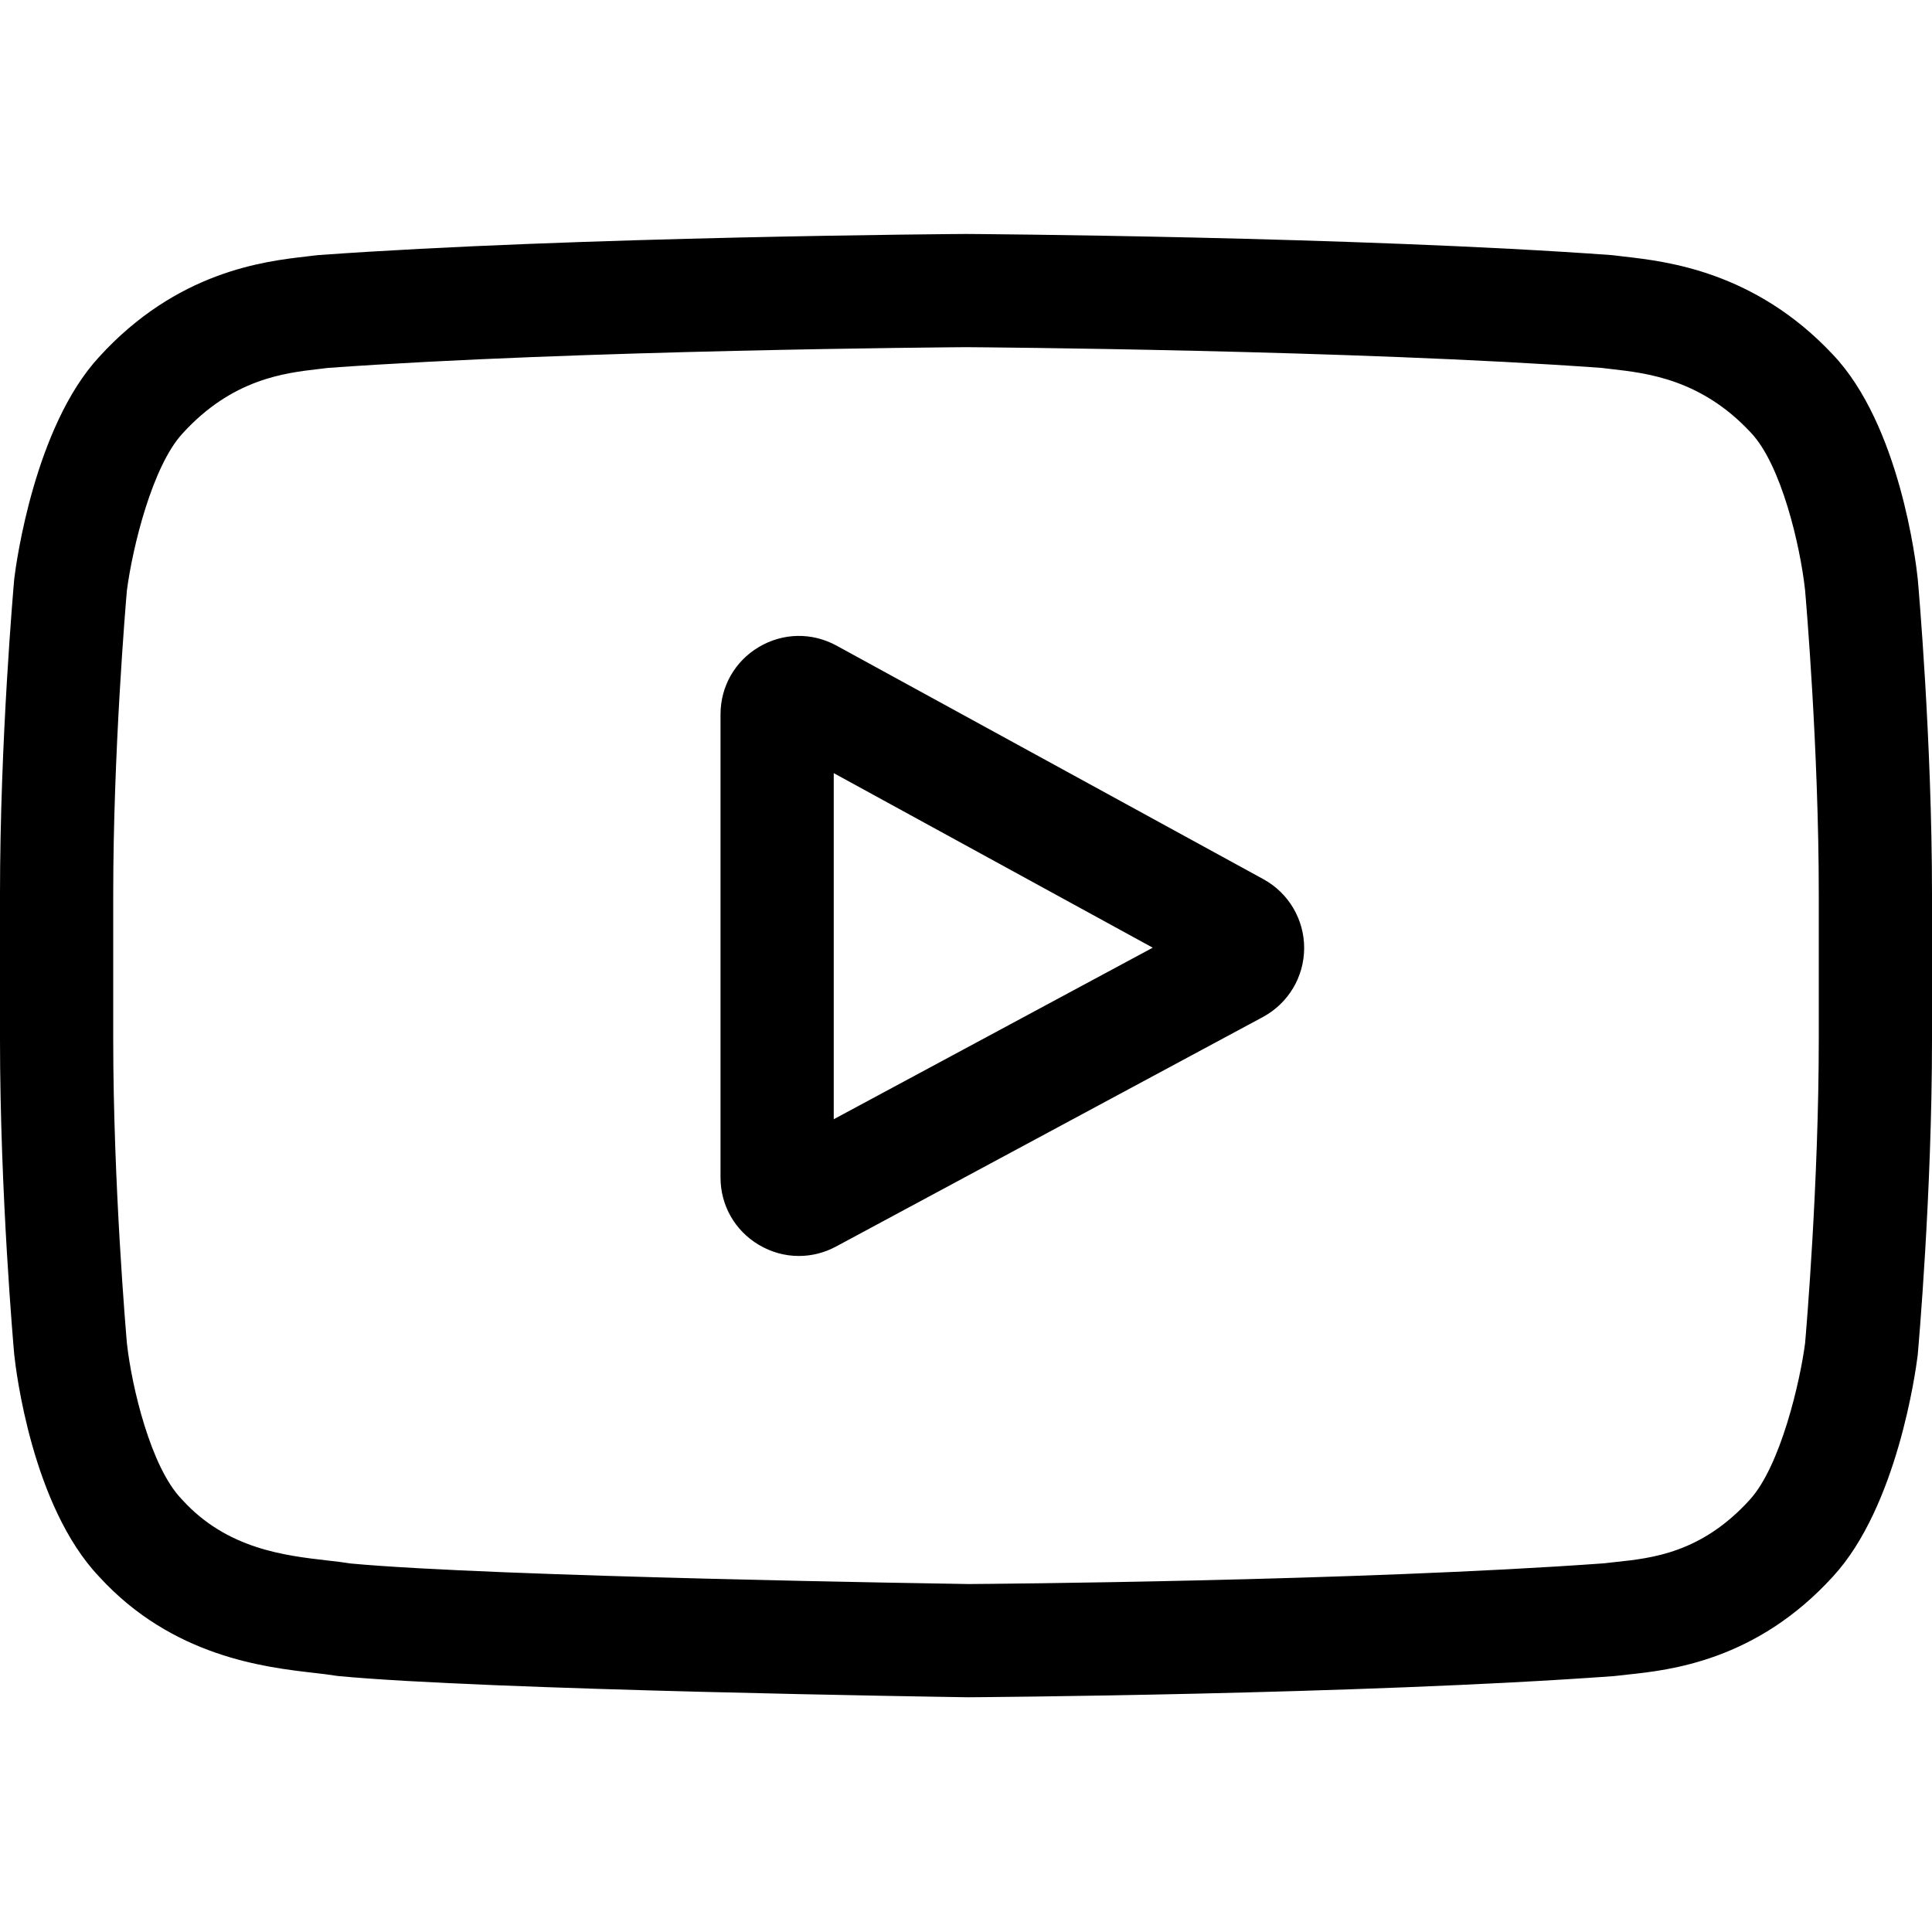
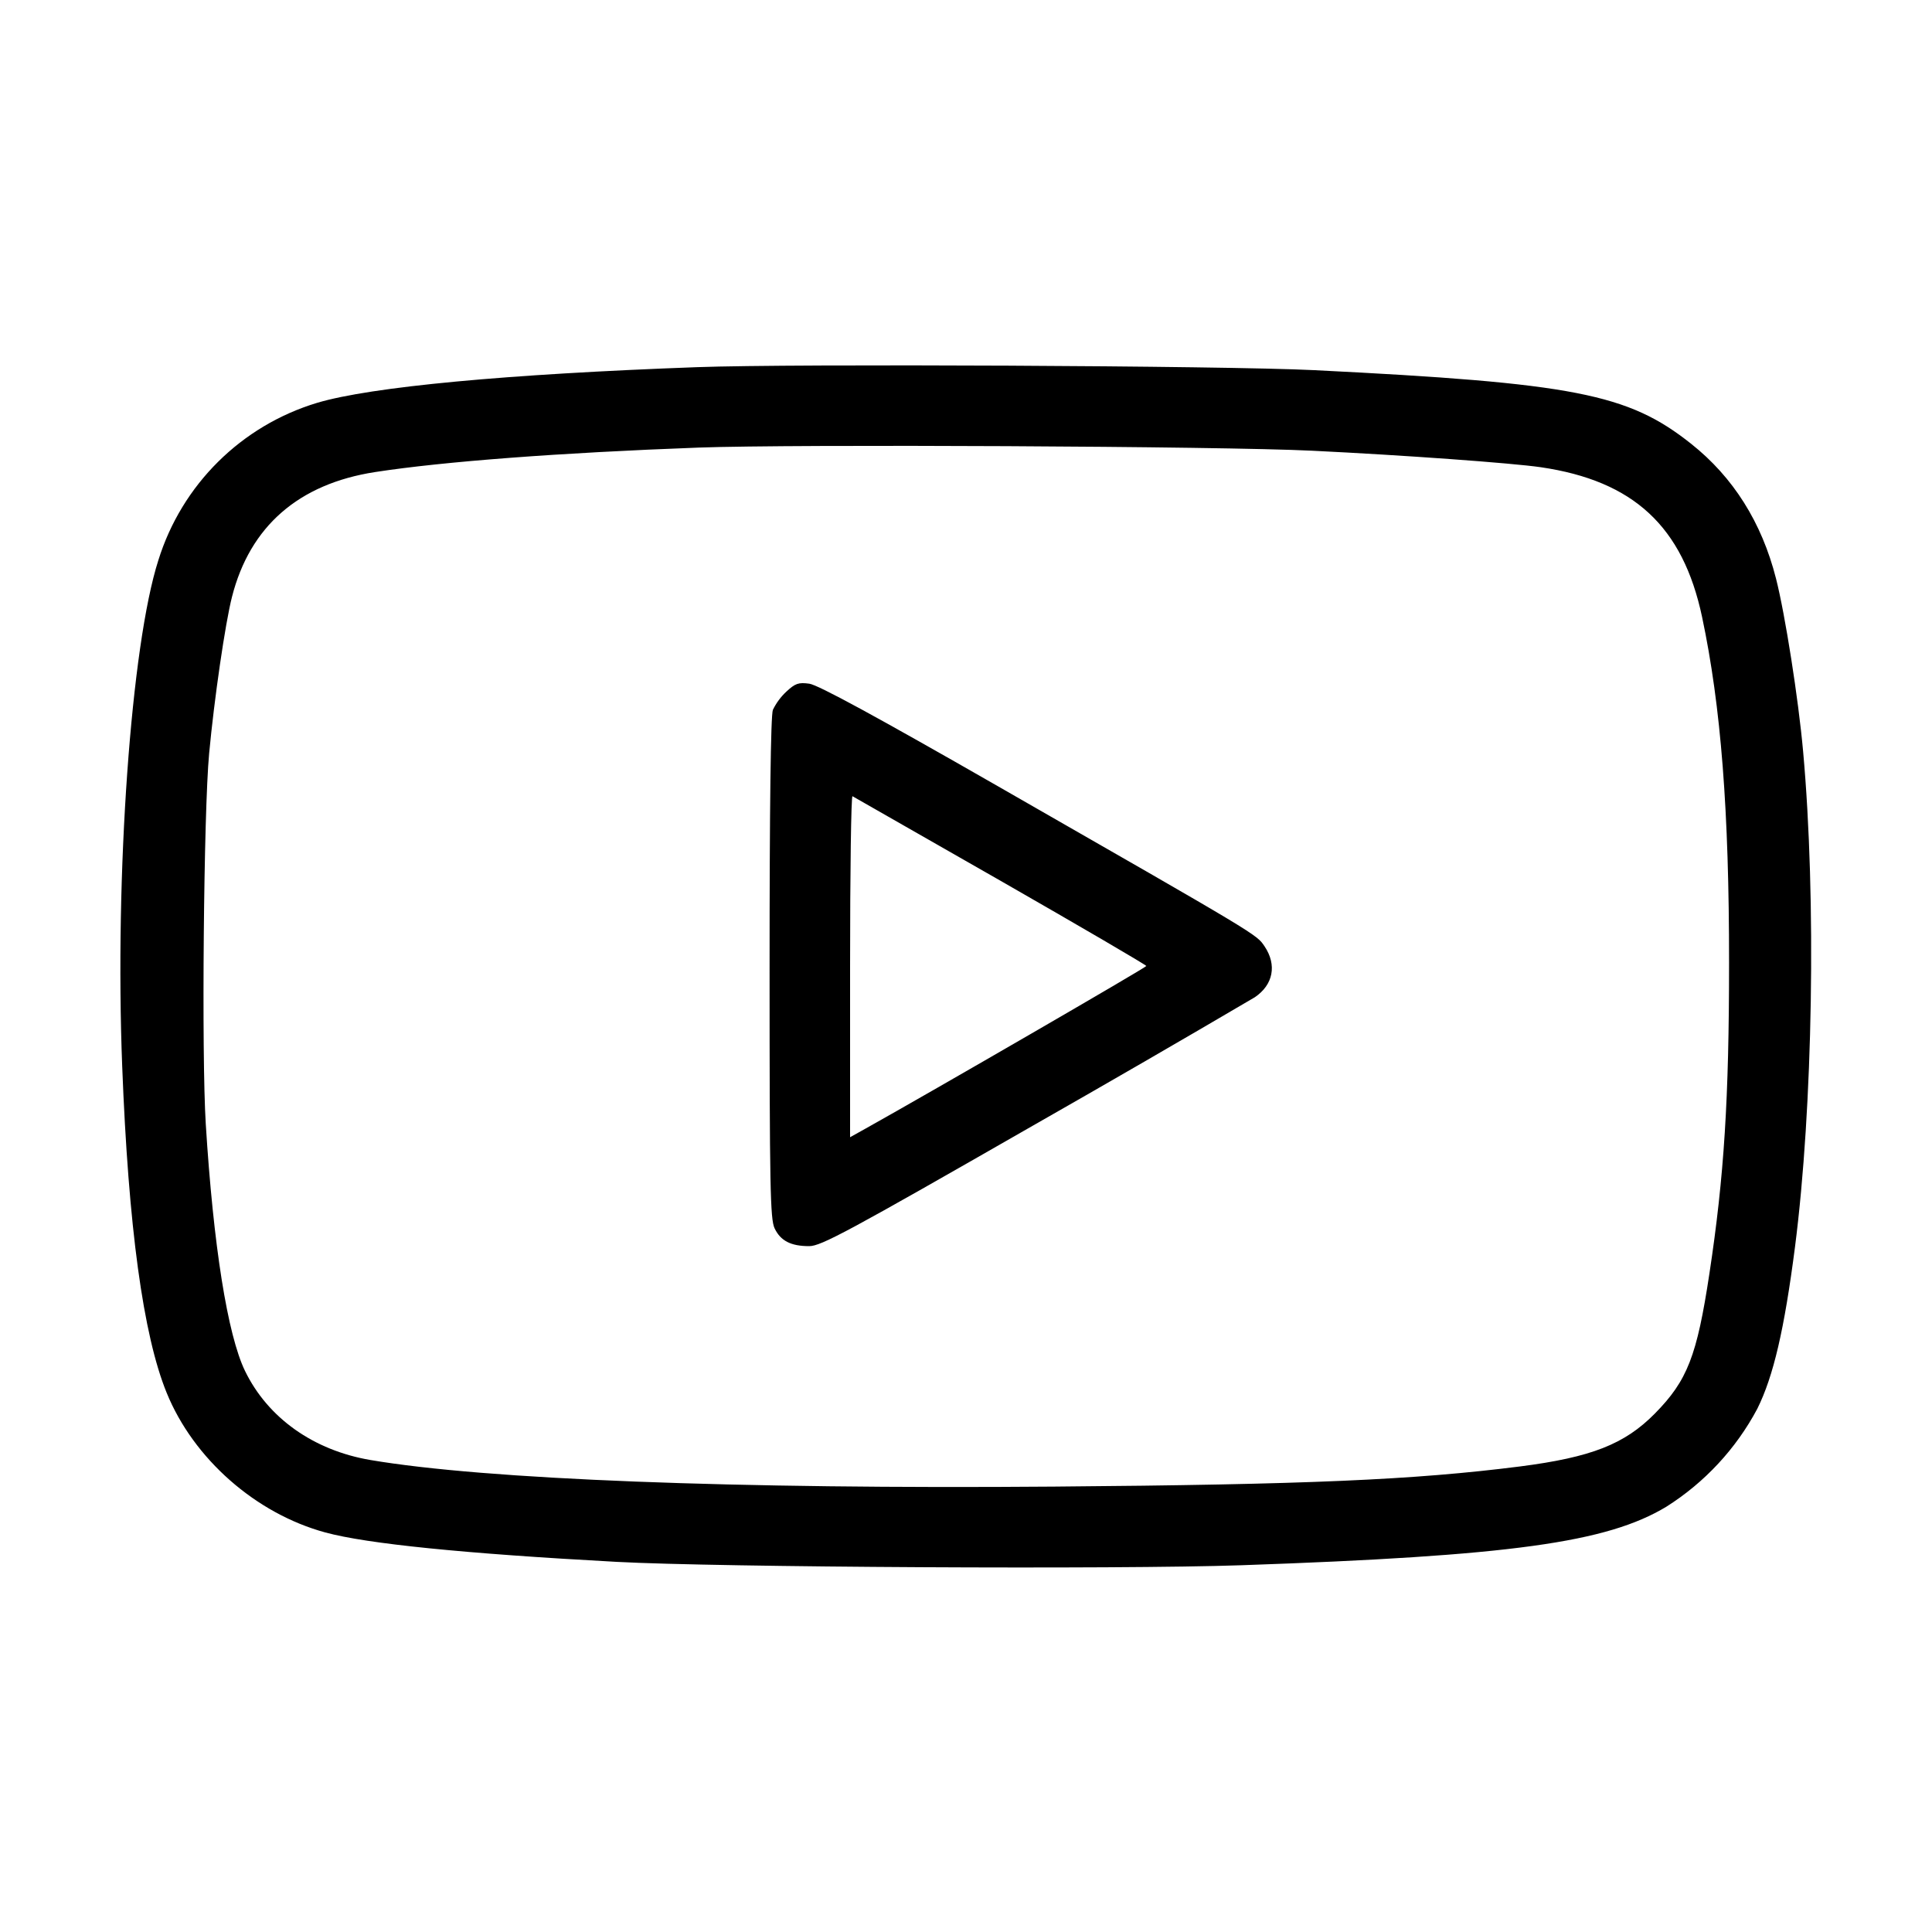
- <svg xmlns="http://www.w3.org/2000/svg" viewBox="0 -62 512.002 512">
-   <path d="m334.809 170.992-113.113-61.891c-6.504-3.559-14.191-3.426-20.566.352-6.379 3.781-10.184 10.461-10.184 17.875v122.719c0 7.379 3.781 14.047 10.117 17.832 3.309 1.977 6.977 2.969 10.652 2.969 3.367 0 6.742-.832 9.848-2.504l113.117-60.824c6.715-3.613 10.906-10.594 10.938-18.223.027-7.629-4.113-14.641-10.809-18.305zm-113.859 63.617v-91.719l84.539 46.258zm0 0" />
-   <path d="m508.234 91.527-.023-.234c-.434-4.121-4.75-40.777-22.57-59.422-20.598-21.93-43.949-24.594-55.18-25.871-.93-.105-1.781-.203-2.543-.305l-.895-.094c-67.688-4.922-169.91-5.594-170.934-5.598l-.09-.004-.09.004c-1.023.004-103.246.676-171.543 5.598l-.902.094c-.727.098-1.527.188-2.398.289-11.102 1.281-34.203 3.949-54.859 26.672-16.973 18.445-21.879 54.316-22.383 58.348l-.059.523c-.152 1.715-3.766 42.539-3.766 83.523v38.312c0 40.984 3.613 81.809 3.766 83.527l.027.258c.434 4.055 4.746 40.039 22.484 58.691 19.367 21.195 43.855 24 57.027 25.508 2.082.238 3.875.441 5.098.656l1.184.164c39.082 3.719 161.617 5.551 166.812 5.625l.156.004.156-.004c1.023-.004 103.242-.676 170.93-5.598l.895-.094c.855-.113 1.816-.215 2.871-.324 11.039-1.172 34.016-3.605 54.387-26.02 16.973-18.449 21.883-54.32 22.383-58.348l.059-.523c.152-1.719 3.77-42.539 3.77-83.523v-38.312c-.004-40.984-3.617-81.805-3.77-83.523zm-26.238 121.836c0 37.934-3.312 77-3.625 80.586-1.273 9.879-6.449 32.574-14.719 41.562-12.75 14.027-25.848 15.418-35.41 16.43-1.156.121-2.227.238-3.195.359-65.469 4.734-163.832 5.461-168.363 5.488-5.082-.074-125.824-1.922-163.715-5.441-1.941-.316-4.039-.559-6.25-.809-11.215-1.285-26.566-3.043-38.371-16.027l-.277-.297c-8.125-8.465-13.152-29.688-14.43-41.148-.238-2.711-3.637-42.238-3.637-80.703v-38.312c0-37.891 3.305-76.914 3.625-80.574 1.52-11.637 6.793-32.957 14.719-41.574 13.141-14.453 26.996-16.055 36.16-17.113.875-.102 1.691-.195 2.445-.293 66.422-4.758 165.492-5.465 169.047-5.492 3.555.023 102.59.734 168.422 5.492.809.102 1.691.203 2.641.312 9.426 1.074 23.672 2.699 36.746 16.645l.121.129c8.125 8.465 13.152 30.059 14.43 41.75.227 2.559 3.637 42.172 3.637 80.719zm0 0" />
+ <svg xmlns="http://www.w3.org/2000/svg" width="24" height="24" fill="none">
+   <path d="M8.66 4.561c-2.365.086-4.052.244-4.72.443A2.96 2.96 0 0 0 1.967 6.96c-.339 1.057-.542 3.896-.449 6.285.077 1.996.26 3.34.552 4.056.334.821 1.107 1.501 1.972 1.736.52.141 1.72.262 3.618.365 1.254.068 6.239.095 7.76.042 3.345-.116 4.541-.281 5.28-.727a3.24 3.24 0 0 0 1.13-1.217c.201-.405.336-.987.468-2.009.223-1.735.266-4.332.101-6.156-.058-.65-.224-1.707-.337-2.149-.177-.696-.531-1.258-1.054-1.673-.784-.623-1.454-.754-4.688-.915-1.106-.055-6.461-.081-7.66-.037m7.64 1.038c1.135.055 2.484.153 2.84.205 1.154.169 1.766.737 2.004 1.861.235 1.11.336 2.41.335 4.294 0 1.691-.061 2.655-.244 3.861-.155 1.024-.273 1.329-.678 1.74-.376.381-.789.543-1.677.657-1.314.167-2.649.225-5.78.25-3.975.032-7.073-.088-8.497-.33-.708-.12-1.275-.522-1.559-1.106-.217-.447-.394-1.557-.488-3.071-.053-.853-.026-3.876.042-4.6.063-.676.2-1.619.284-1.946.223-.876.828-1.403 1.778-1.55.85-.131 2.291-.24 4.02-.304 1.181-.043 6.495-.017 7.62.039M9.769 8.591a.773.773 0 0 0-.168.227c-.027.069-.041 1.198-.041 3.209 0 2.716.008 3.117.062 3.231.074.156.202.222.43.222.148 0 .48-.179 2.788-1.502a234.377 234.377 0 0 0 2.748-1.59c.229-.155.276-.401.121-.632-.103-.151-.042-.115-3.314-1.99-1.506-.863-2.234-1.259-2.342-1.273-.133-.018-.174-.004-.284.098m2.661 2.351c.995.57 1.81 1.046 1.81 1.058 0 .017-2.675 1.566-3.49 2.021l-.19.106v-2.126c0-1.169.013-2.119.03-2.11l1.84 1.051" fill-rule="evenodd" fill="#000" />
</svg>
